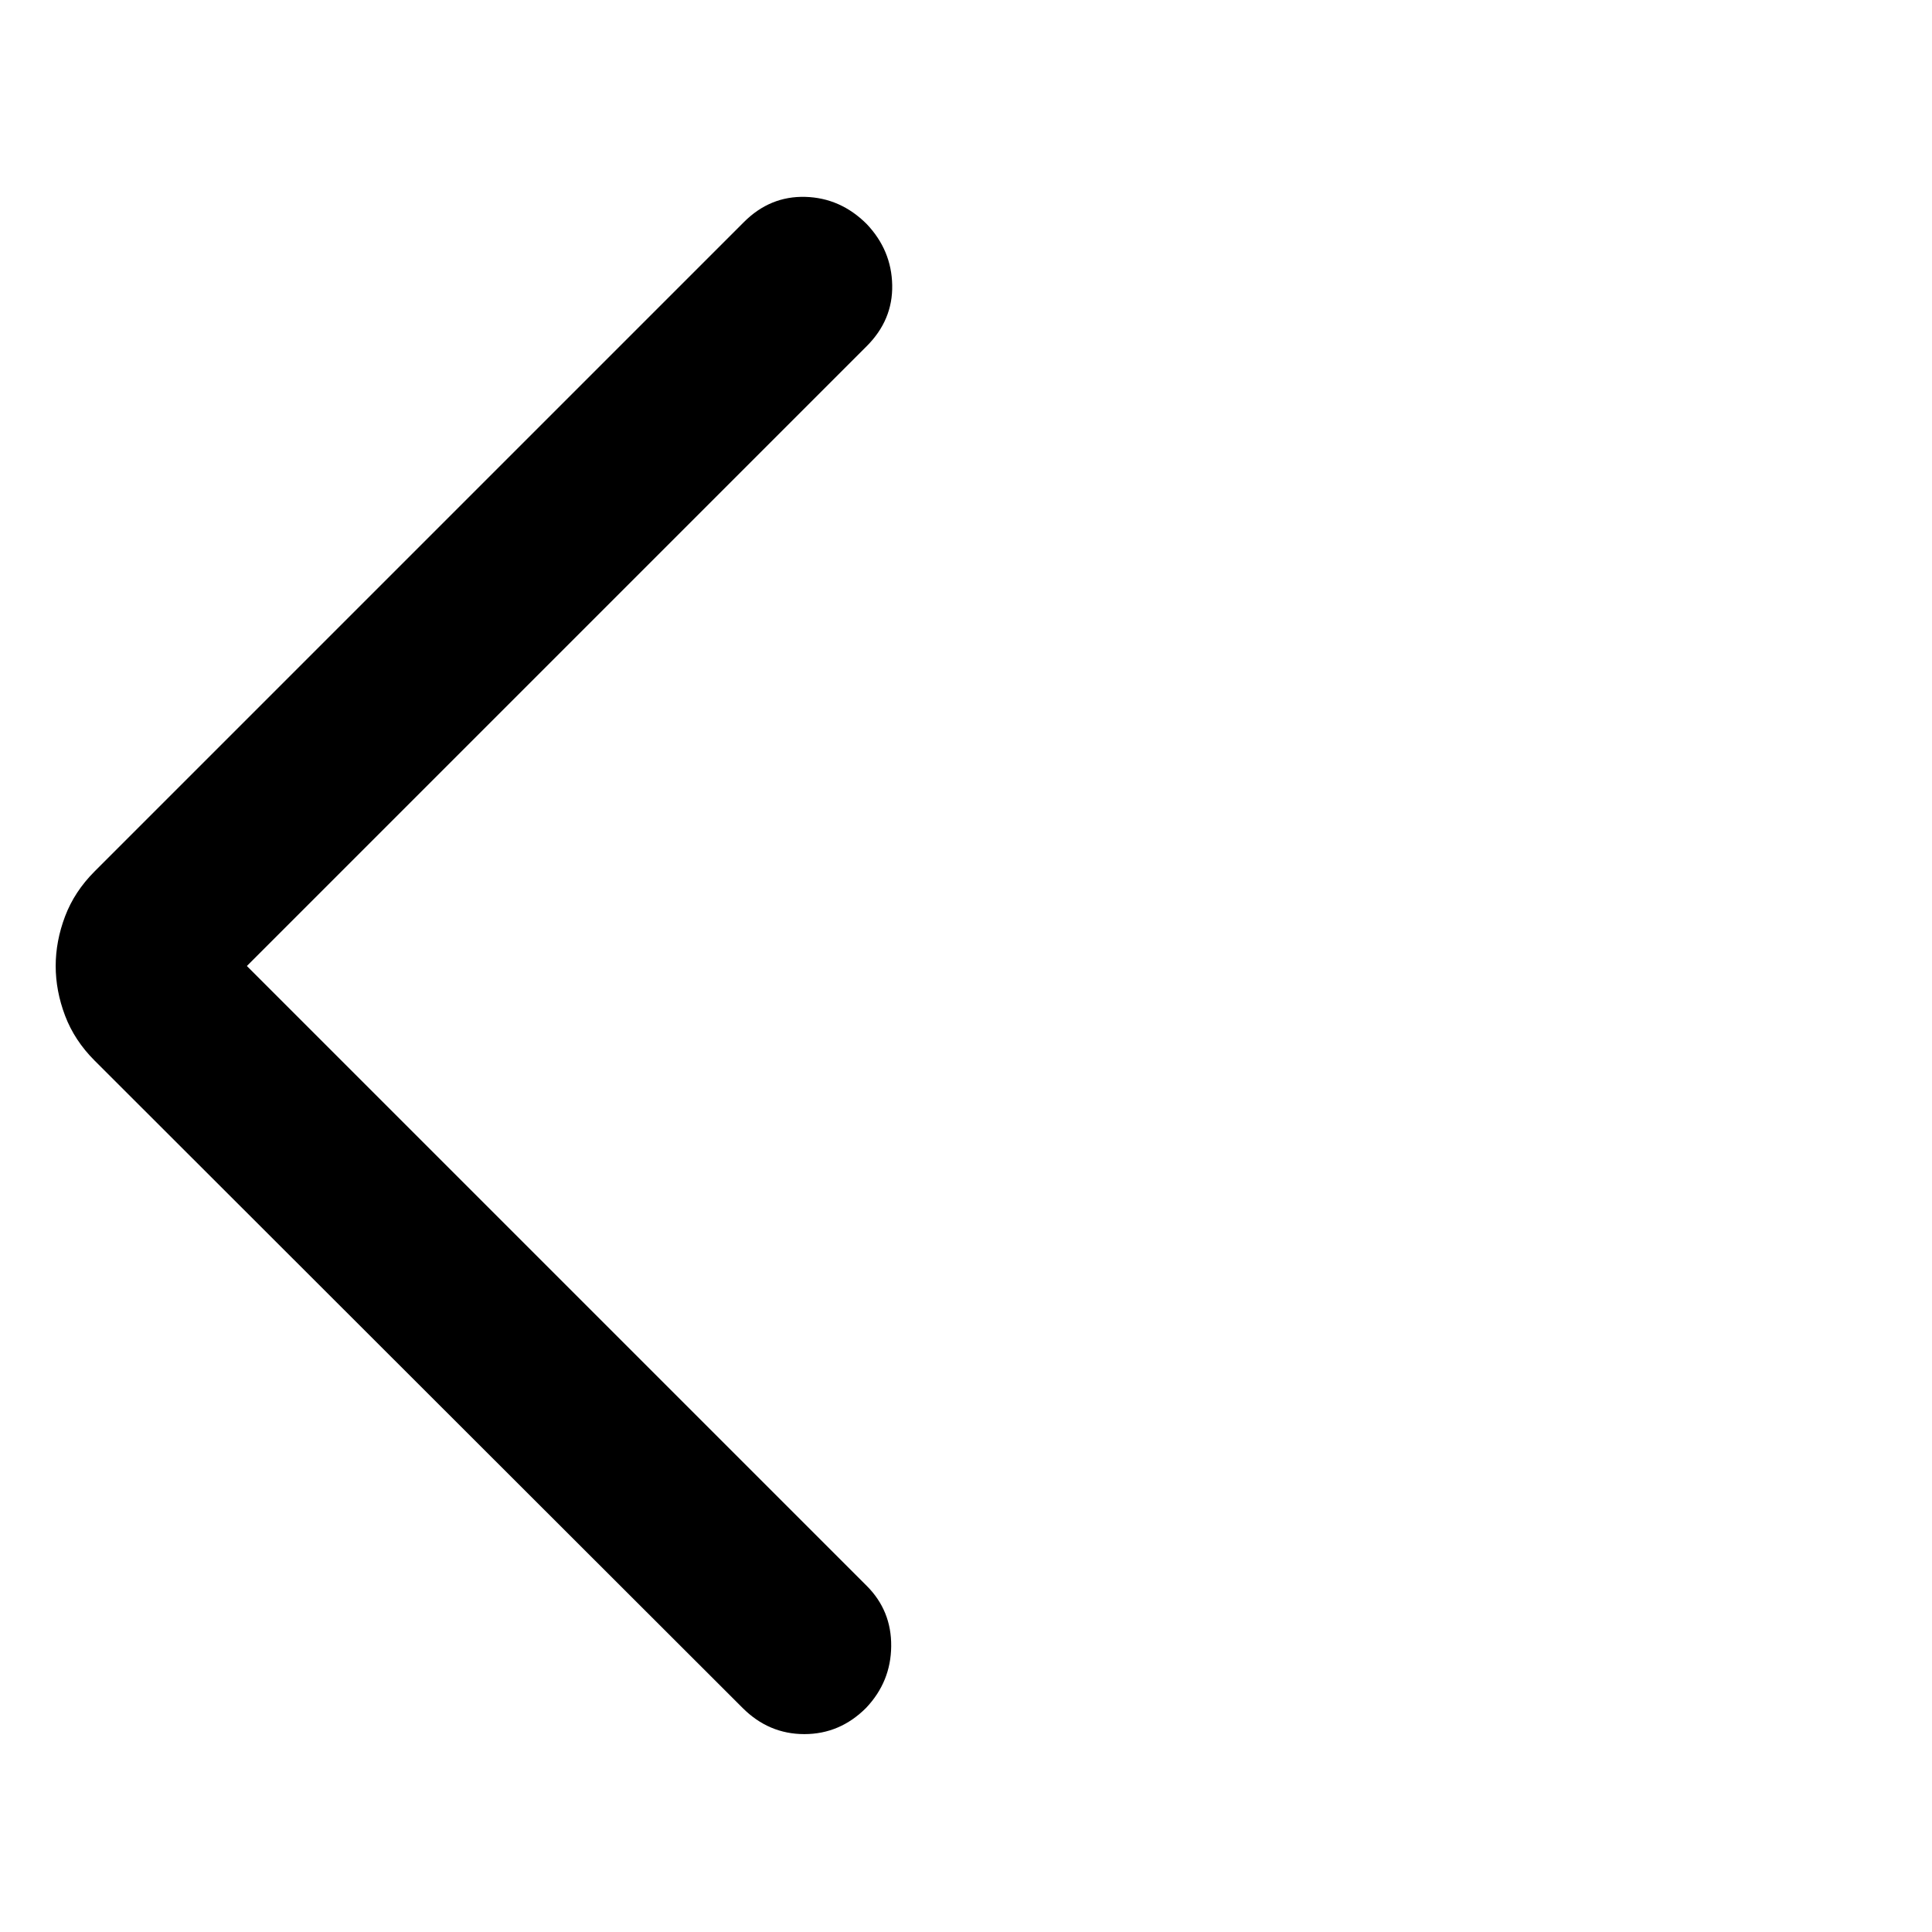
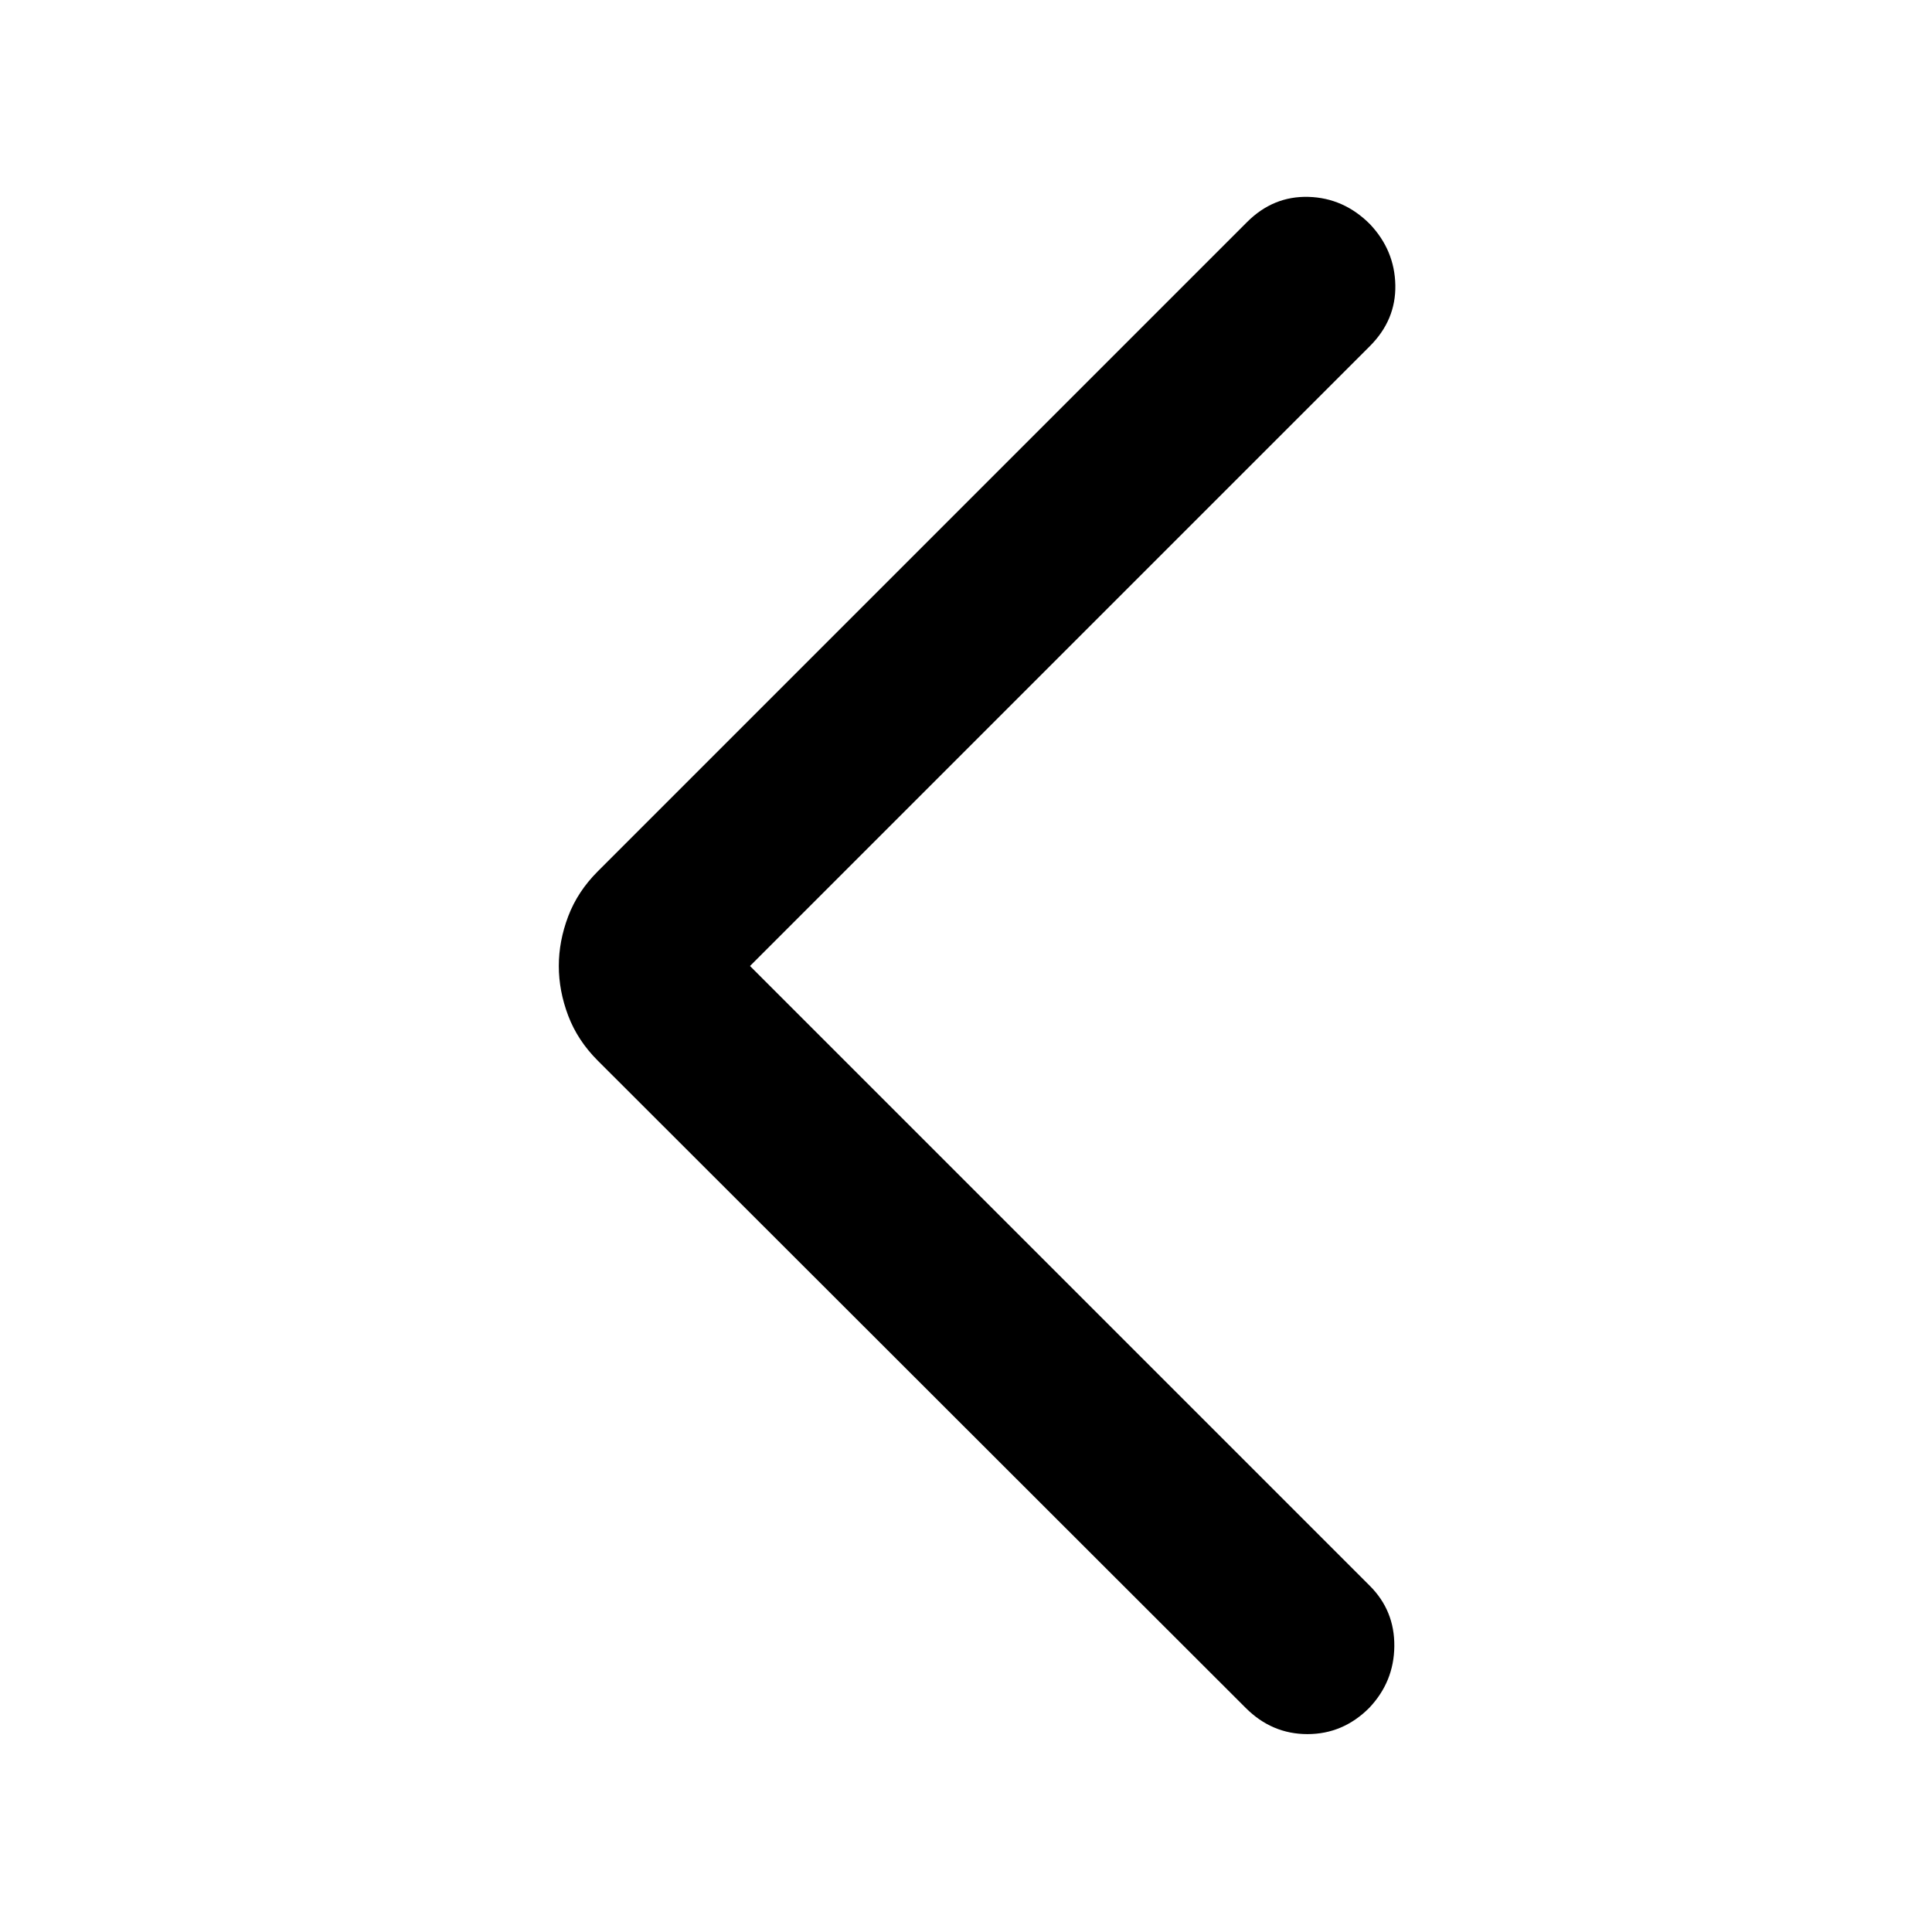
<svg xmlns="http://www.w3.org/2000/svg" height="40px" viewBox="0 -960 960 960" width="40px" fill="#000">
-   <path d="m122.67-480 308 308q12.33 12.33 12.16 30-.16 17.67-12.5 30.67-13 13-30.66 13-17.67 0-30.67-13L47-433q-10-10-14.67-22.33-4.66-12.34-4.66-24.67 0-12.33 4.66-24.67Q37-517 47-527l322.67-322.67q13-13 30.5-12.5t30.5 13.5q12.33 13 12.66 30.34.34 17.33-12.66 30.33l-308 308Z" />
+   <path d="m372.67-480 308 308q12.33 12.33 12.16 30-.16 17.67-12.5 30.67-13 13-30.66 13-17.67 0-30.67-13L297-433q-10-10-14.67-22.33-4.66-12.34-4.66-24.67 0-12.33 4.66-24.67Q287-517 297-527l322.67-322.67q13-13 30.5-12.5t30.5 13.5q12.33 13 12.66 30.34.34 17.33-12.66 30.33l-308 308Z" />
</svg>
